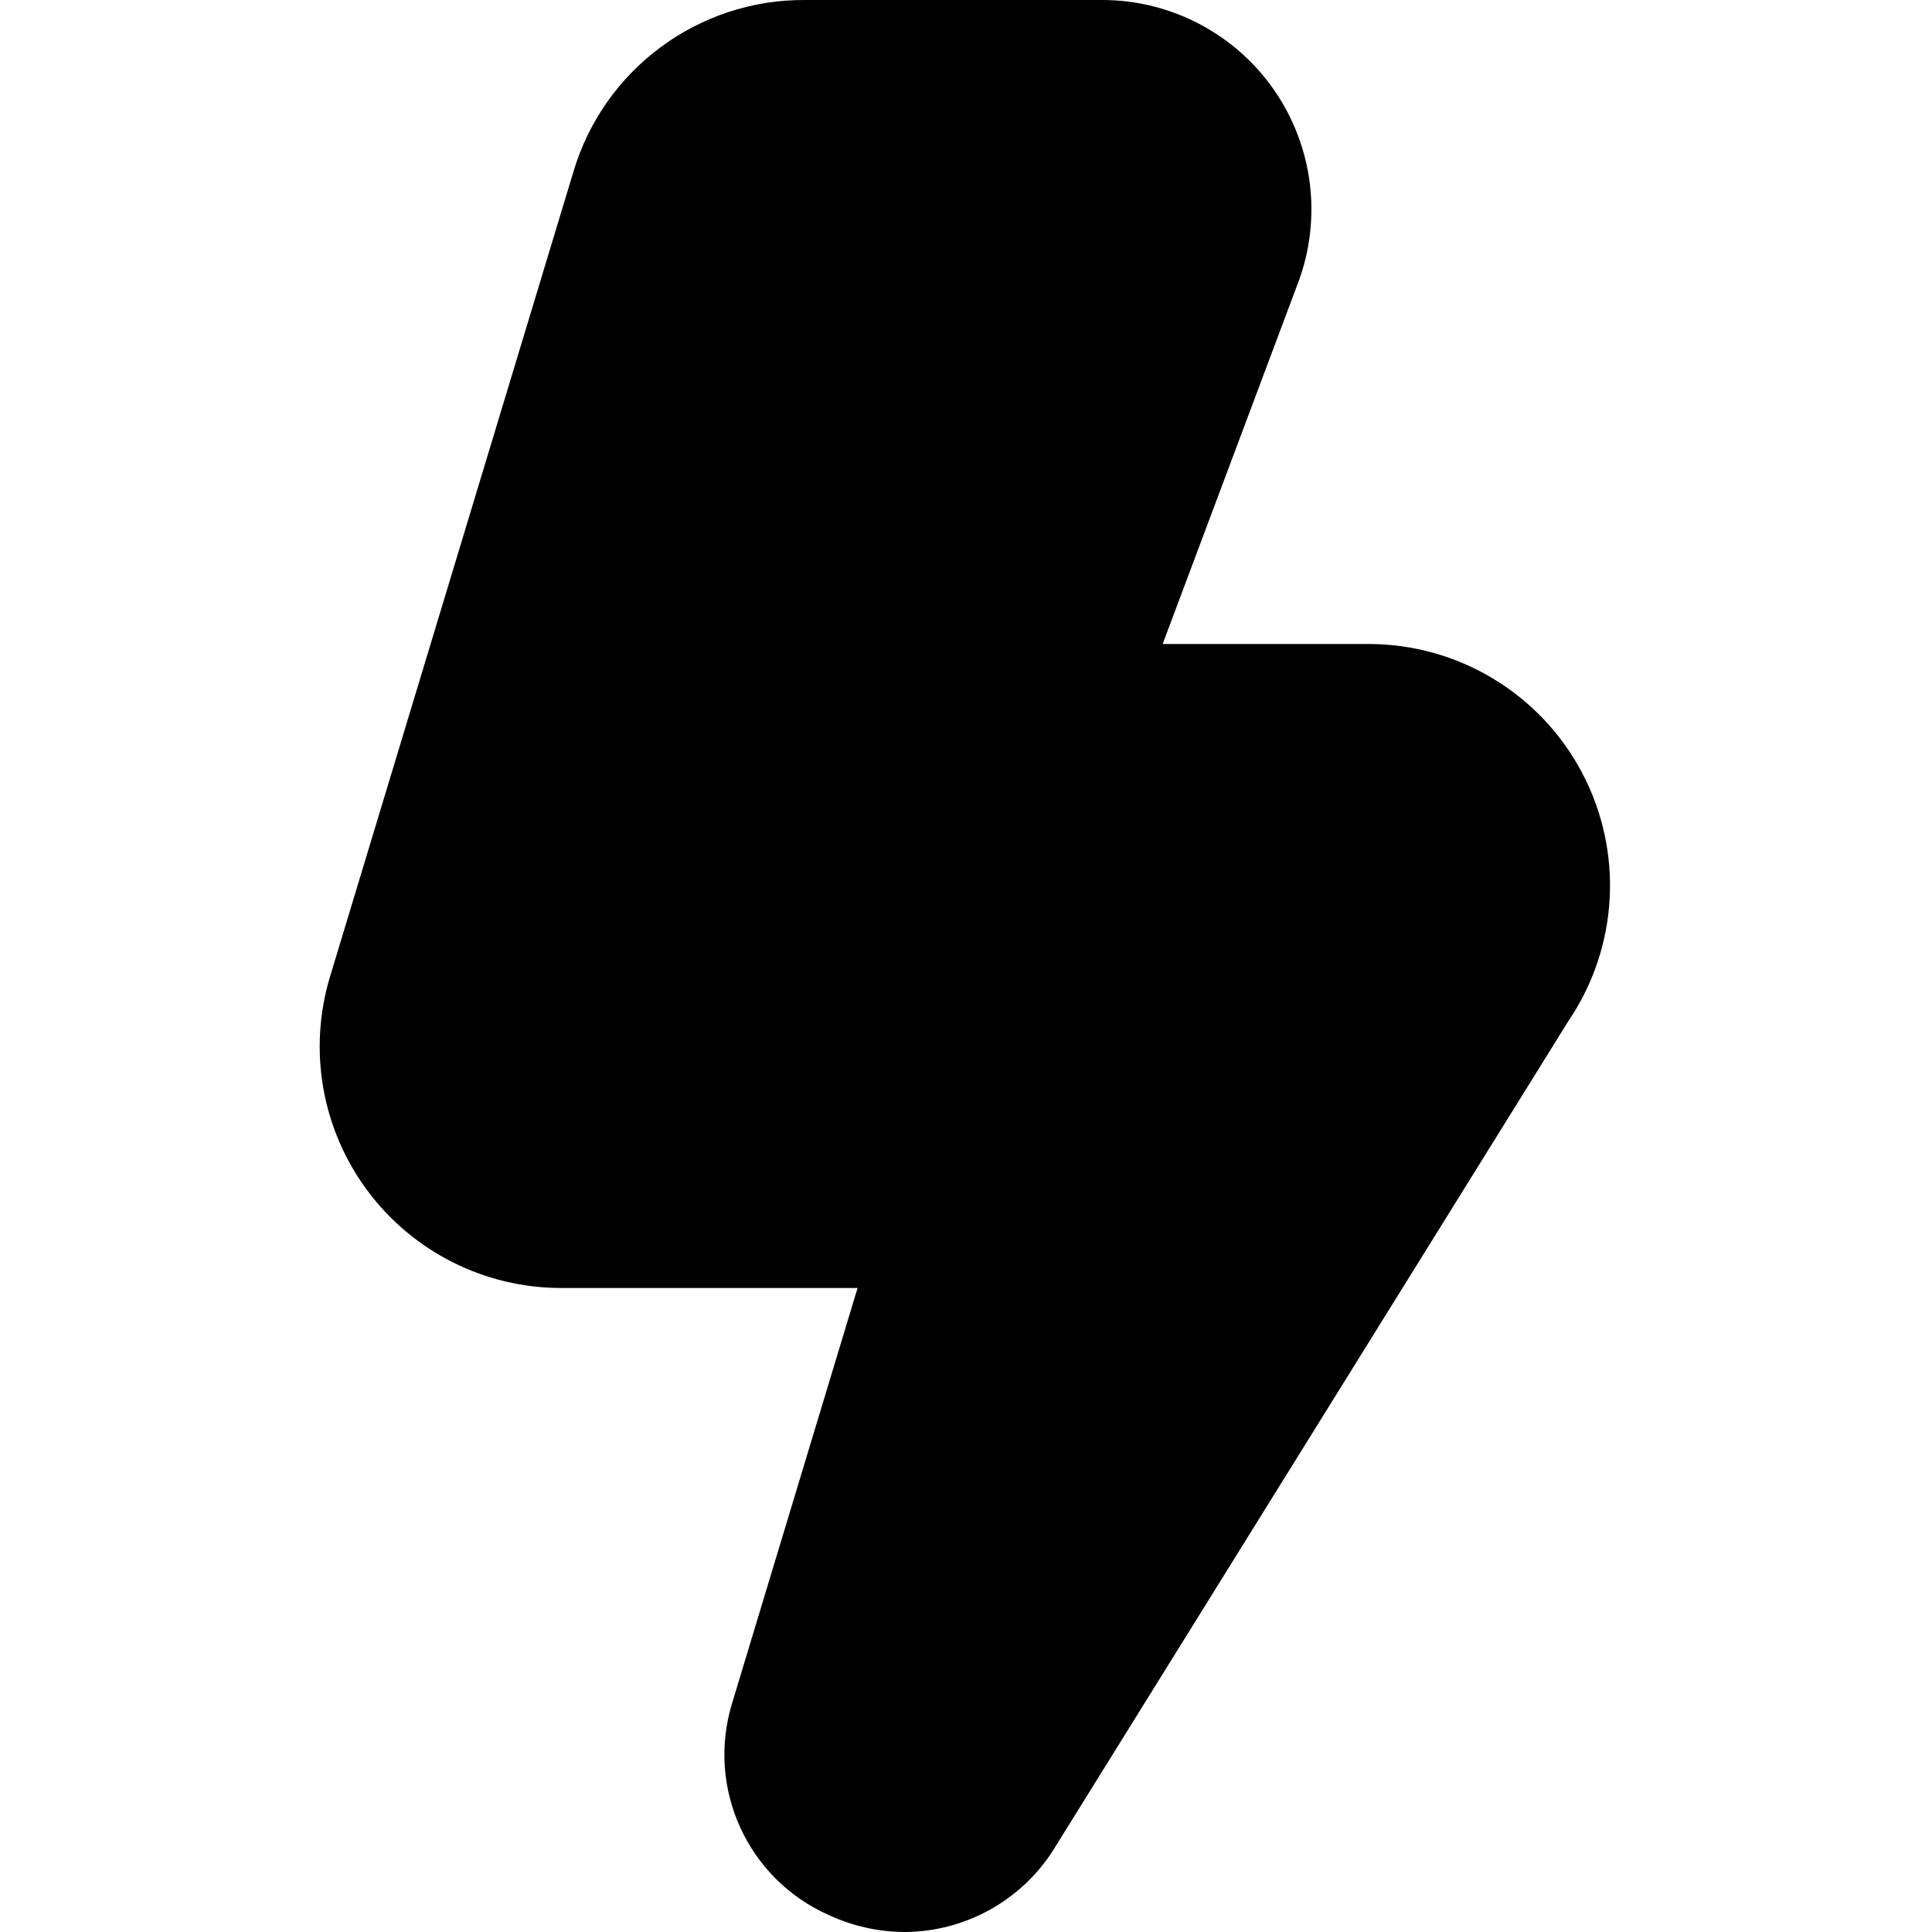
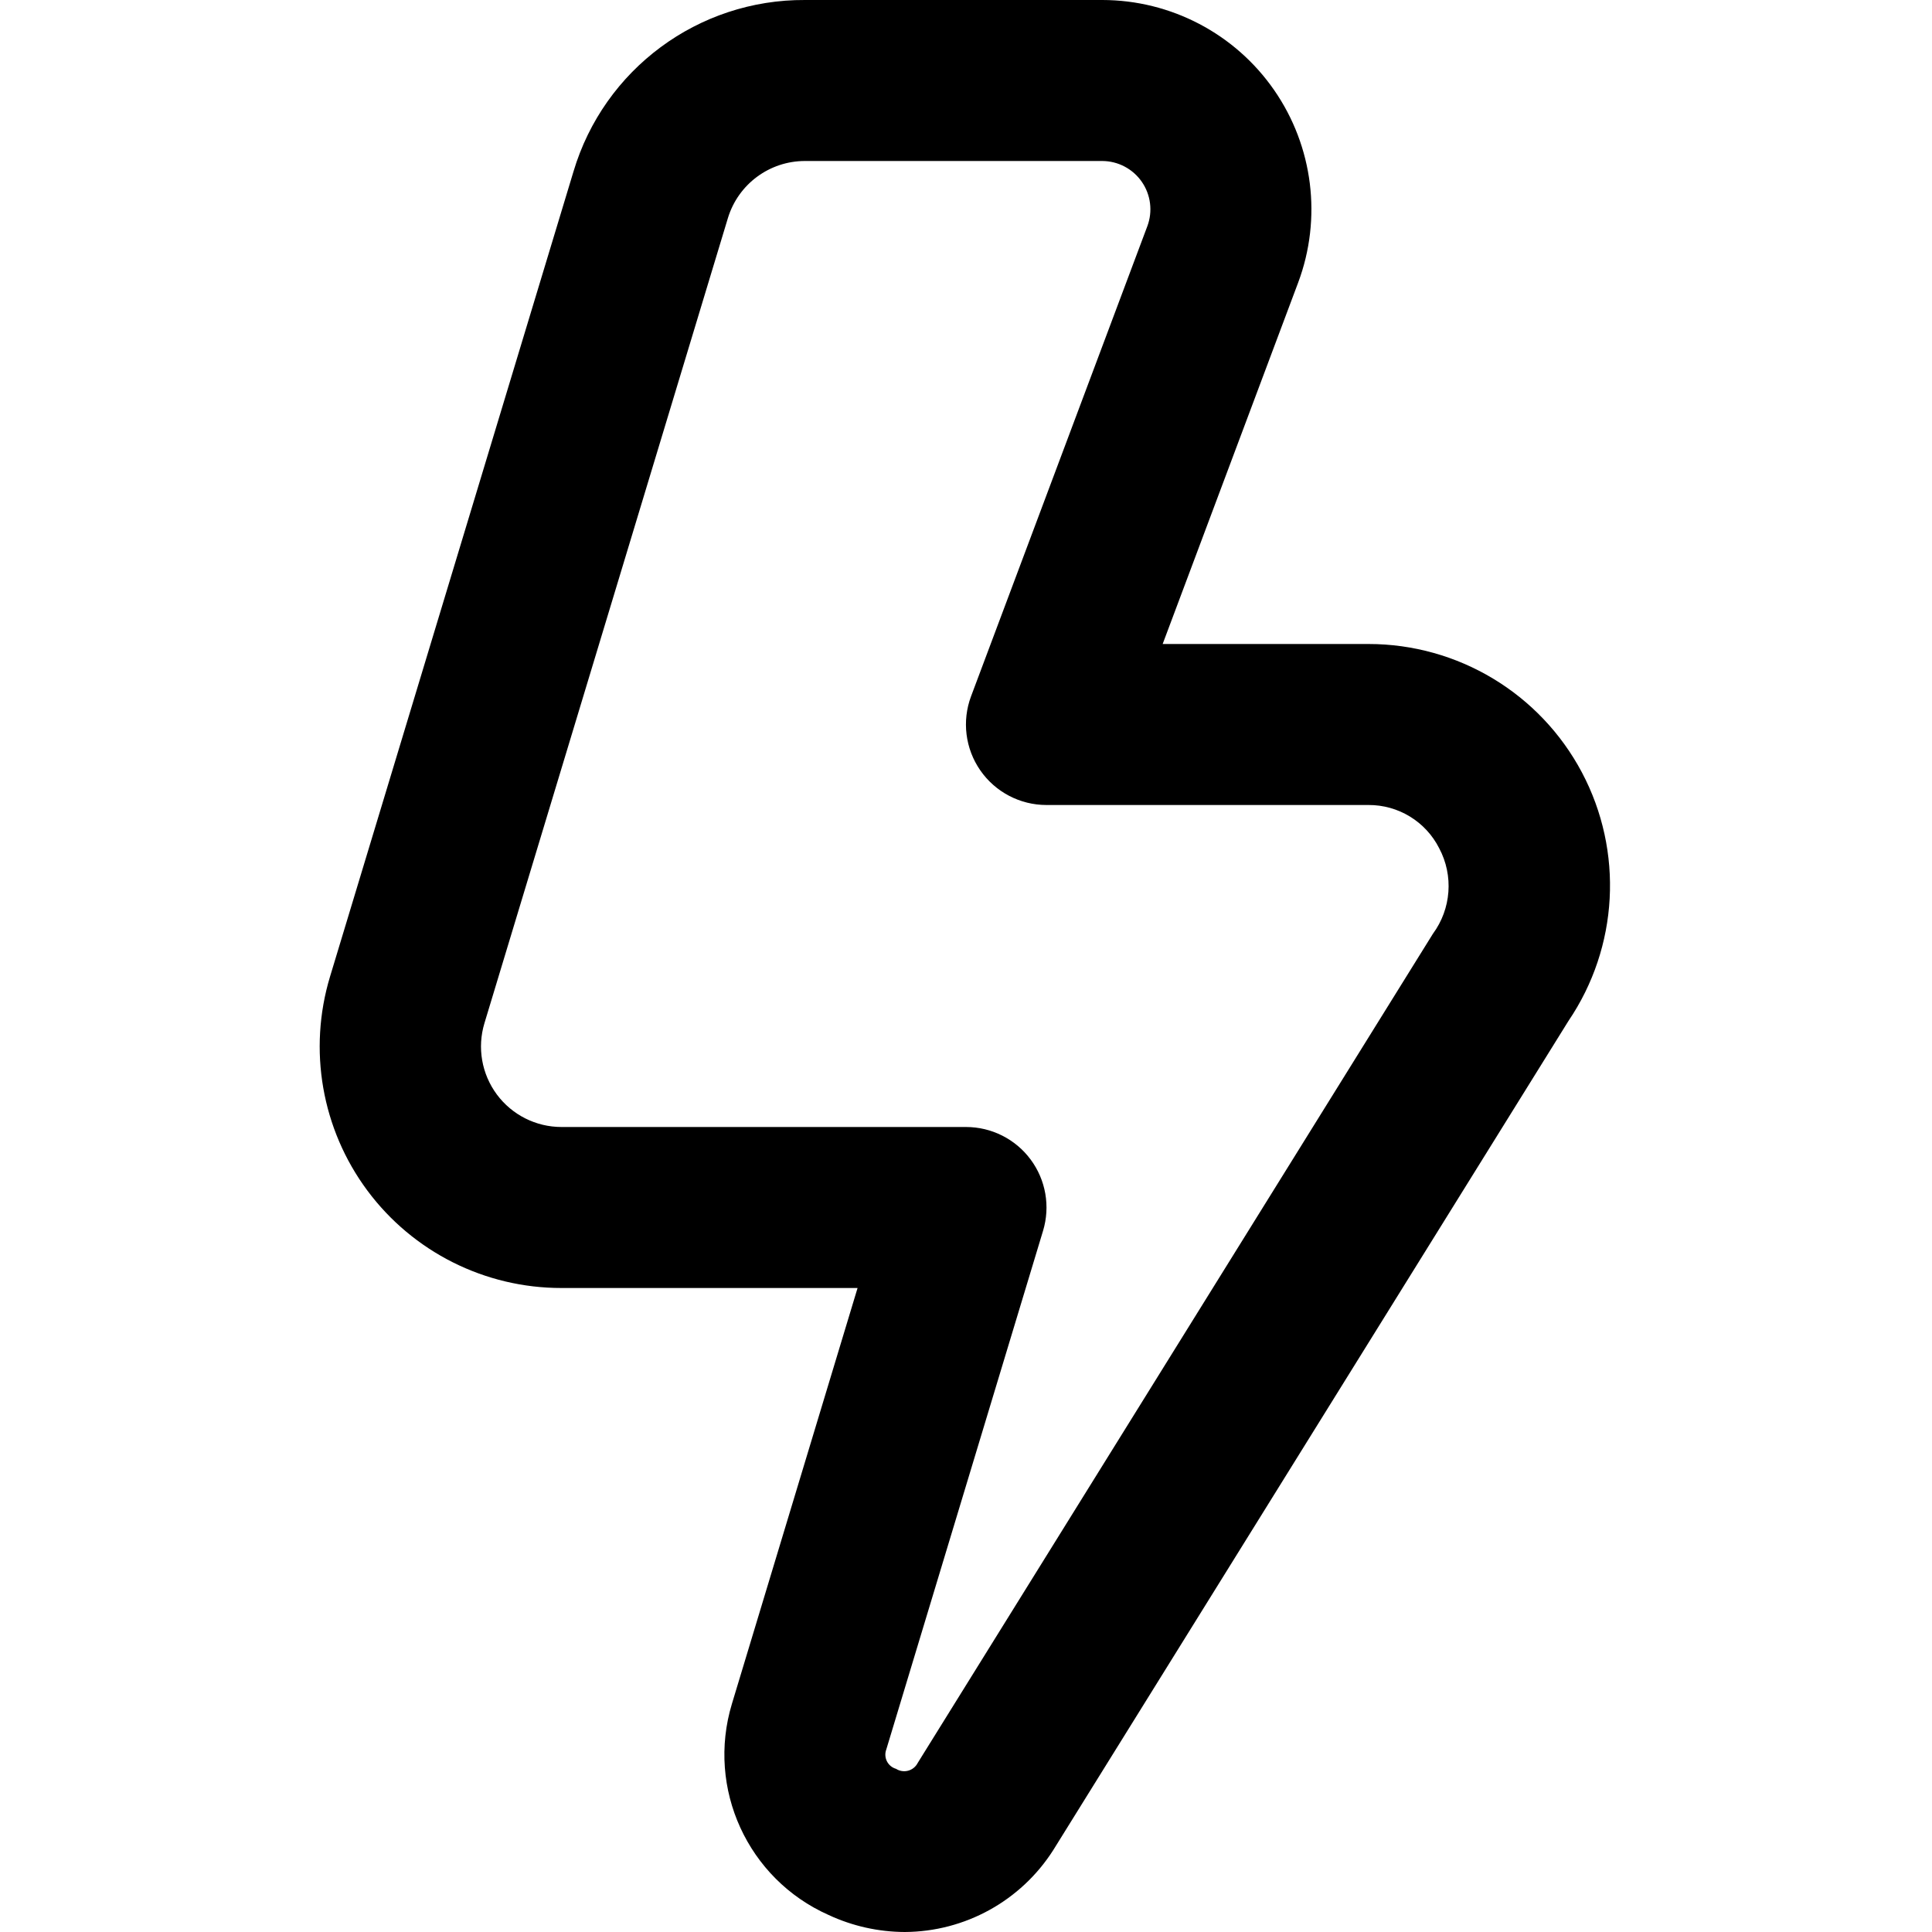
<svg xmlns="http://www.w3.org/2000/svg" id="Layer_1" data-name="Layer 1" viewBox="0 0 24 24" width="512" height="512">
-   <path fill="currentColor" d="M11.24,24a2.262,2.262,0,0,1-.948-.212,2.18,2.18,0,0,1-1.2-2.622L10.653,16H6.975A3,3,0,0,1,4.1,12.131l3.024-10A2.983,2.983,0,0,1,10,0h3.693a2.6,2.6,0,0,1,2.433,3.511L14.443,8H17a3,3,0,0,1,2.483,4.684l-6.4,10.3A2.2,2.2,0,0,1,11.24,24Z" />
+   <path d="M11.24,24a2.262,2.262,0,0,1-.948-.212,2.18,2.18,0,0,1-1.2-2.622L10.653,16H6.975A3,3,0,0,1,4.1,12.131l3.024-10A2.983,2.983,0,0,1,10,0h3.693a2.6,2.6,0,0,1,2.433,3.511L14.443,8H17a3,3,0,0,1,2.483,4.684l-6.4,10.3A2.2,2.2,0,0,1,11.24,24ZM10,2a1,1,0,0,0-.958.71l-3.024,10A1,1,0,0,0,6.975,14H12a1,1,0,0,1,.957,1.29L11.01,21.732a.183.183,0,0,0,.121.241A.188.188,0,0,0,11.4,21.9l6.4-10.3a1,1,0,0,0,.078-1.063A.979.979,0,0,0,17,10H13a1,1,0,0,1-.937-1.351l2.19-5.84A.6.6,0,0,0,13.693,2Z" />
</svg>
